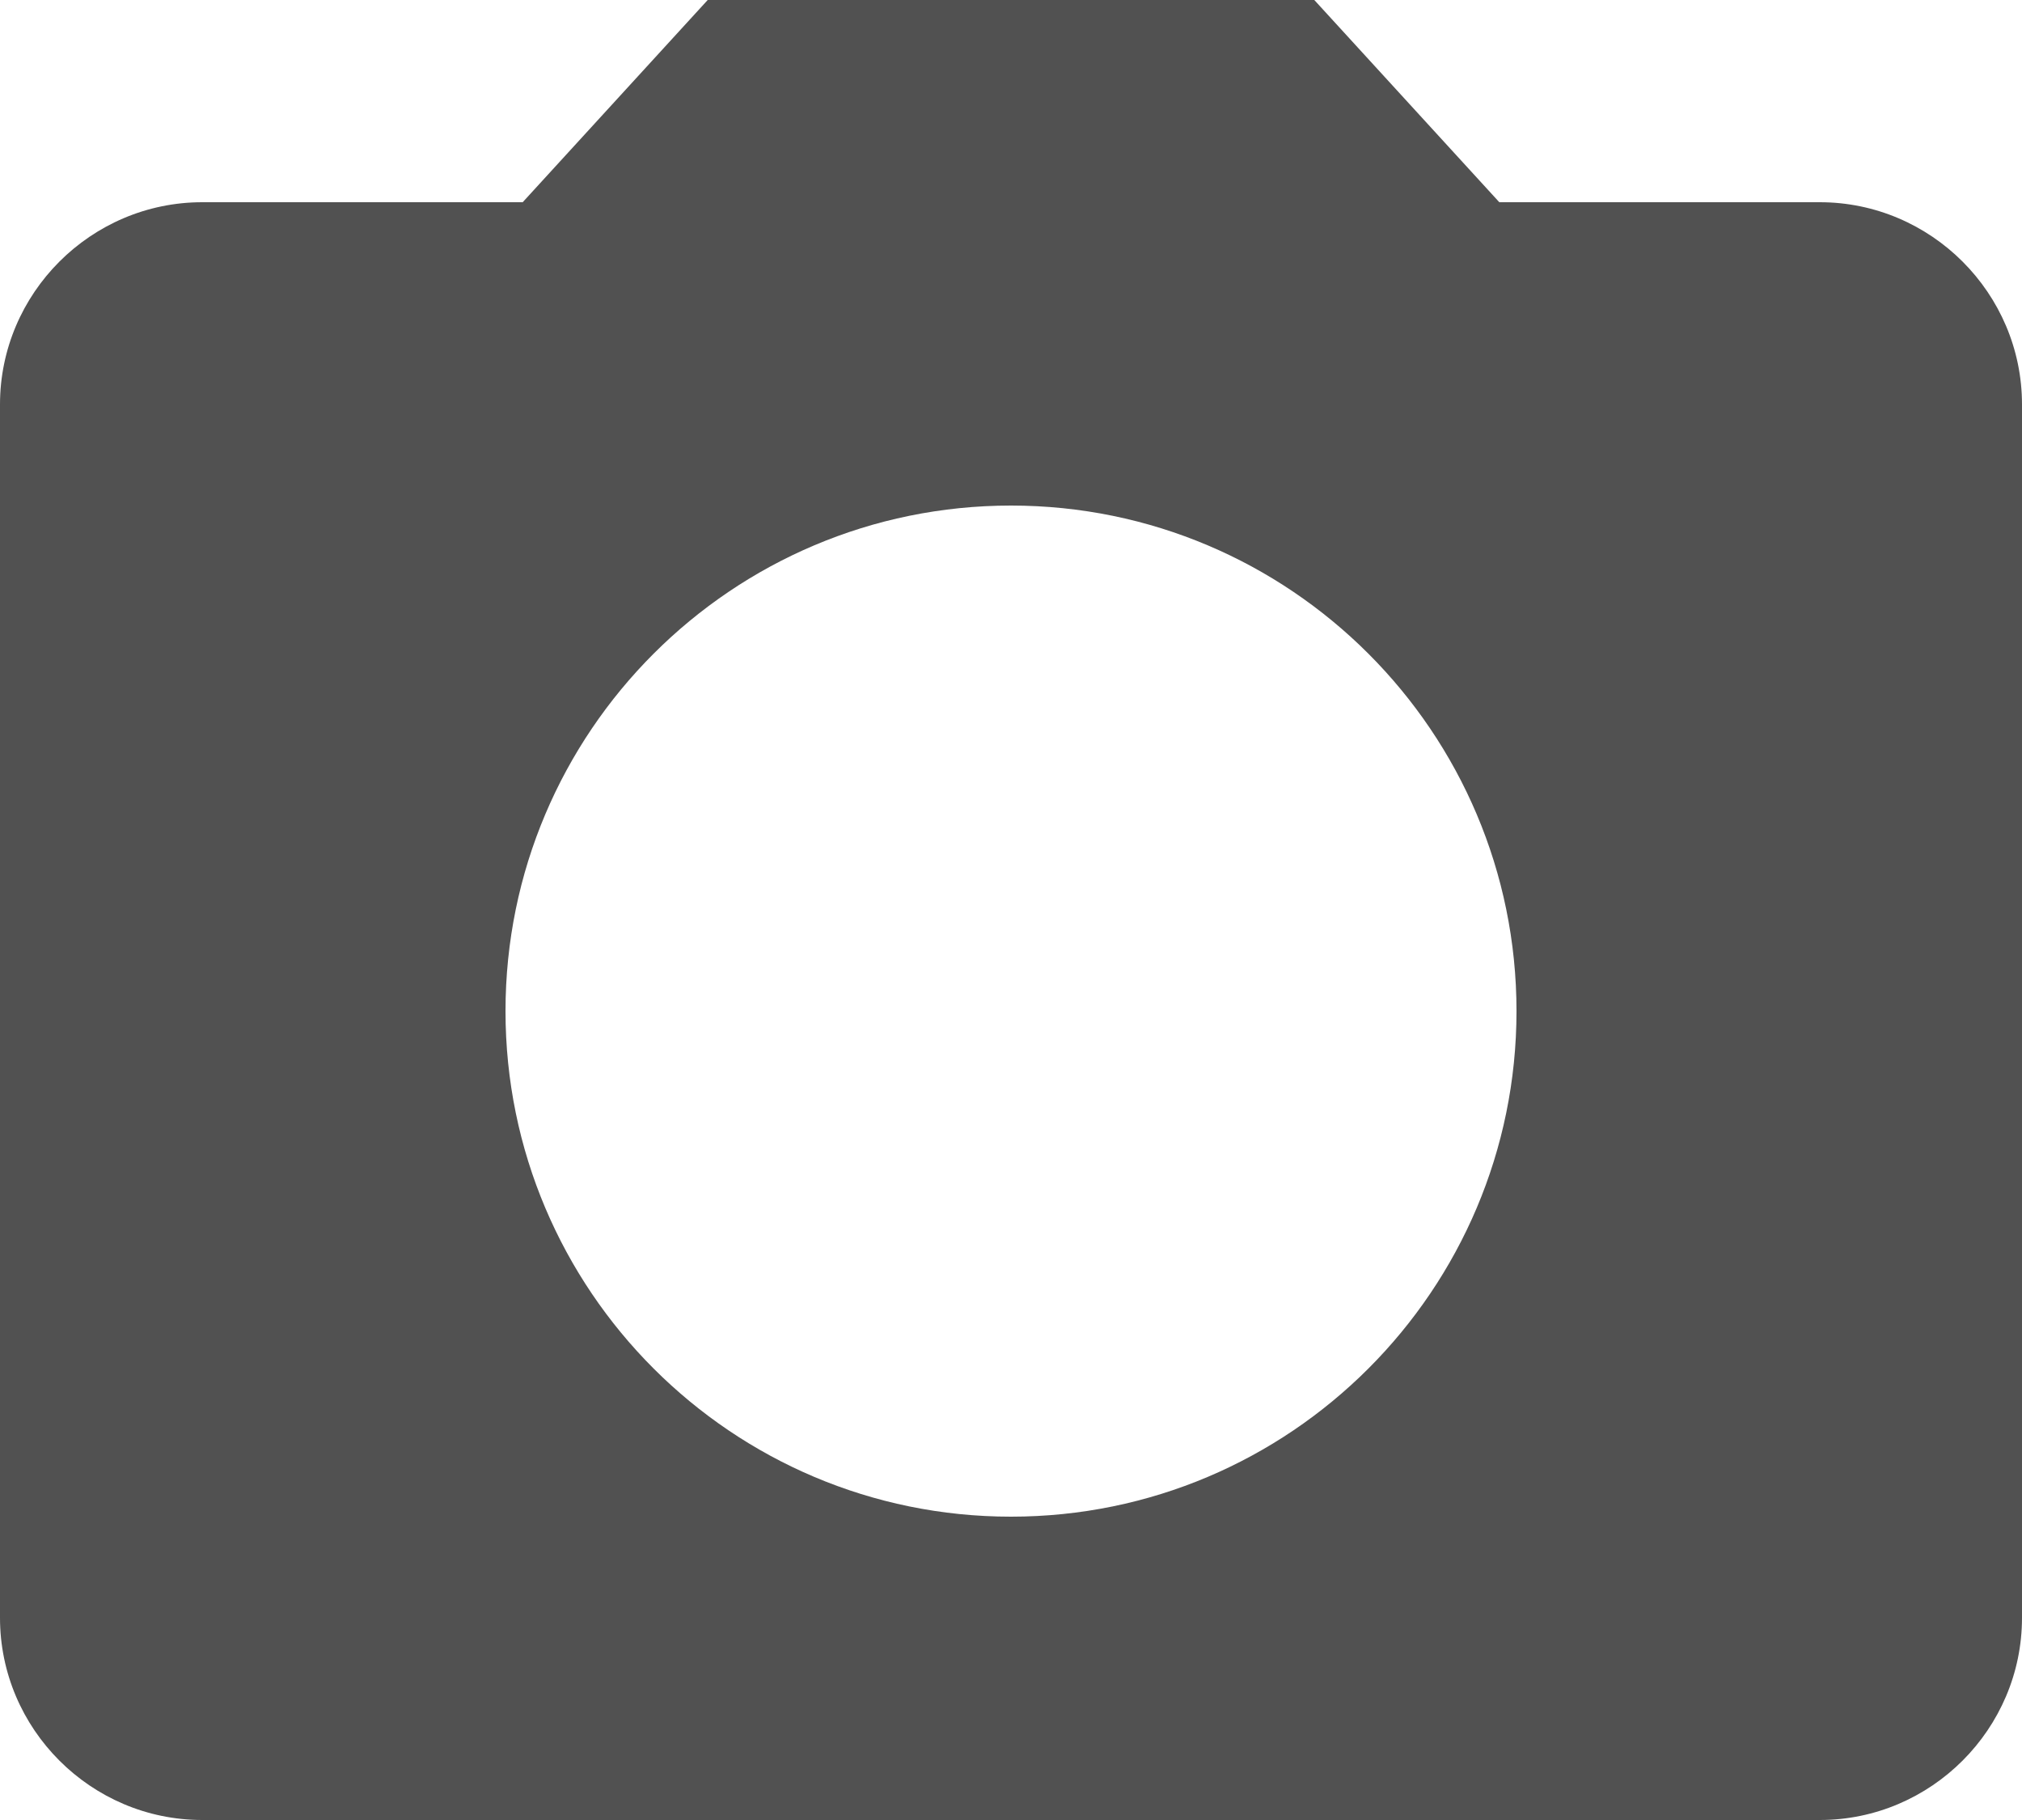
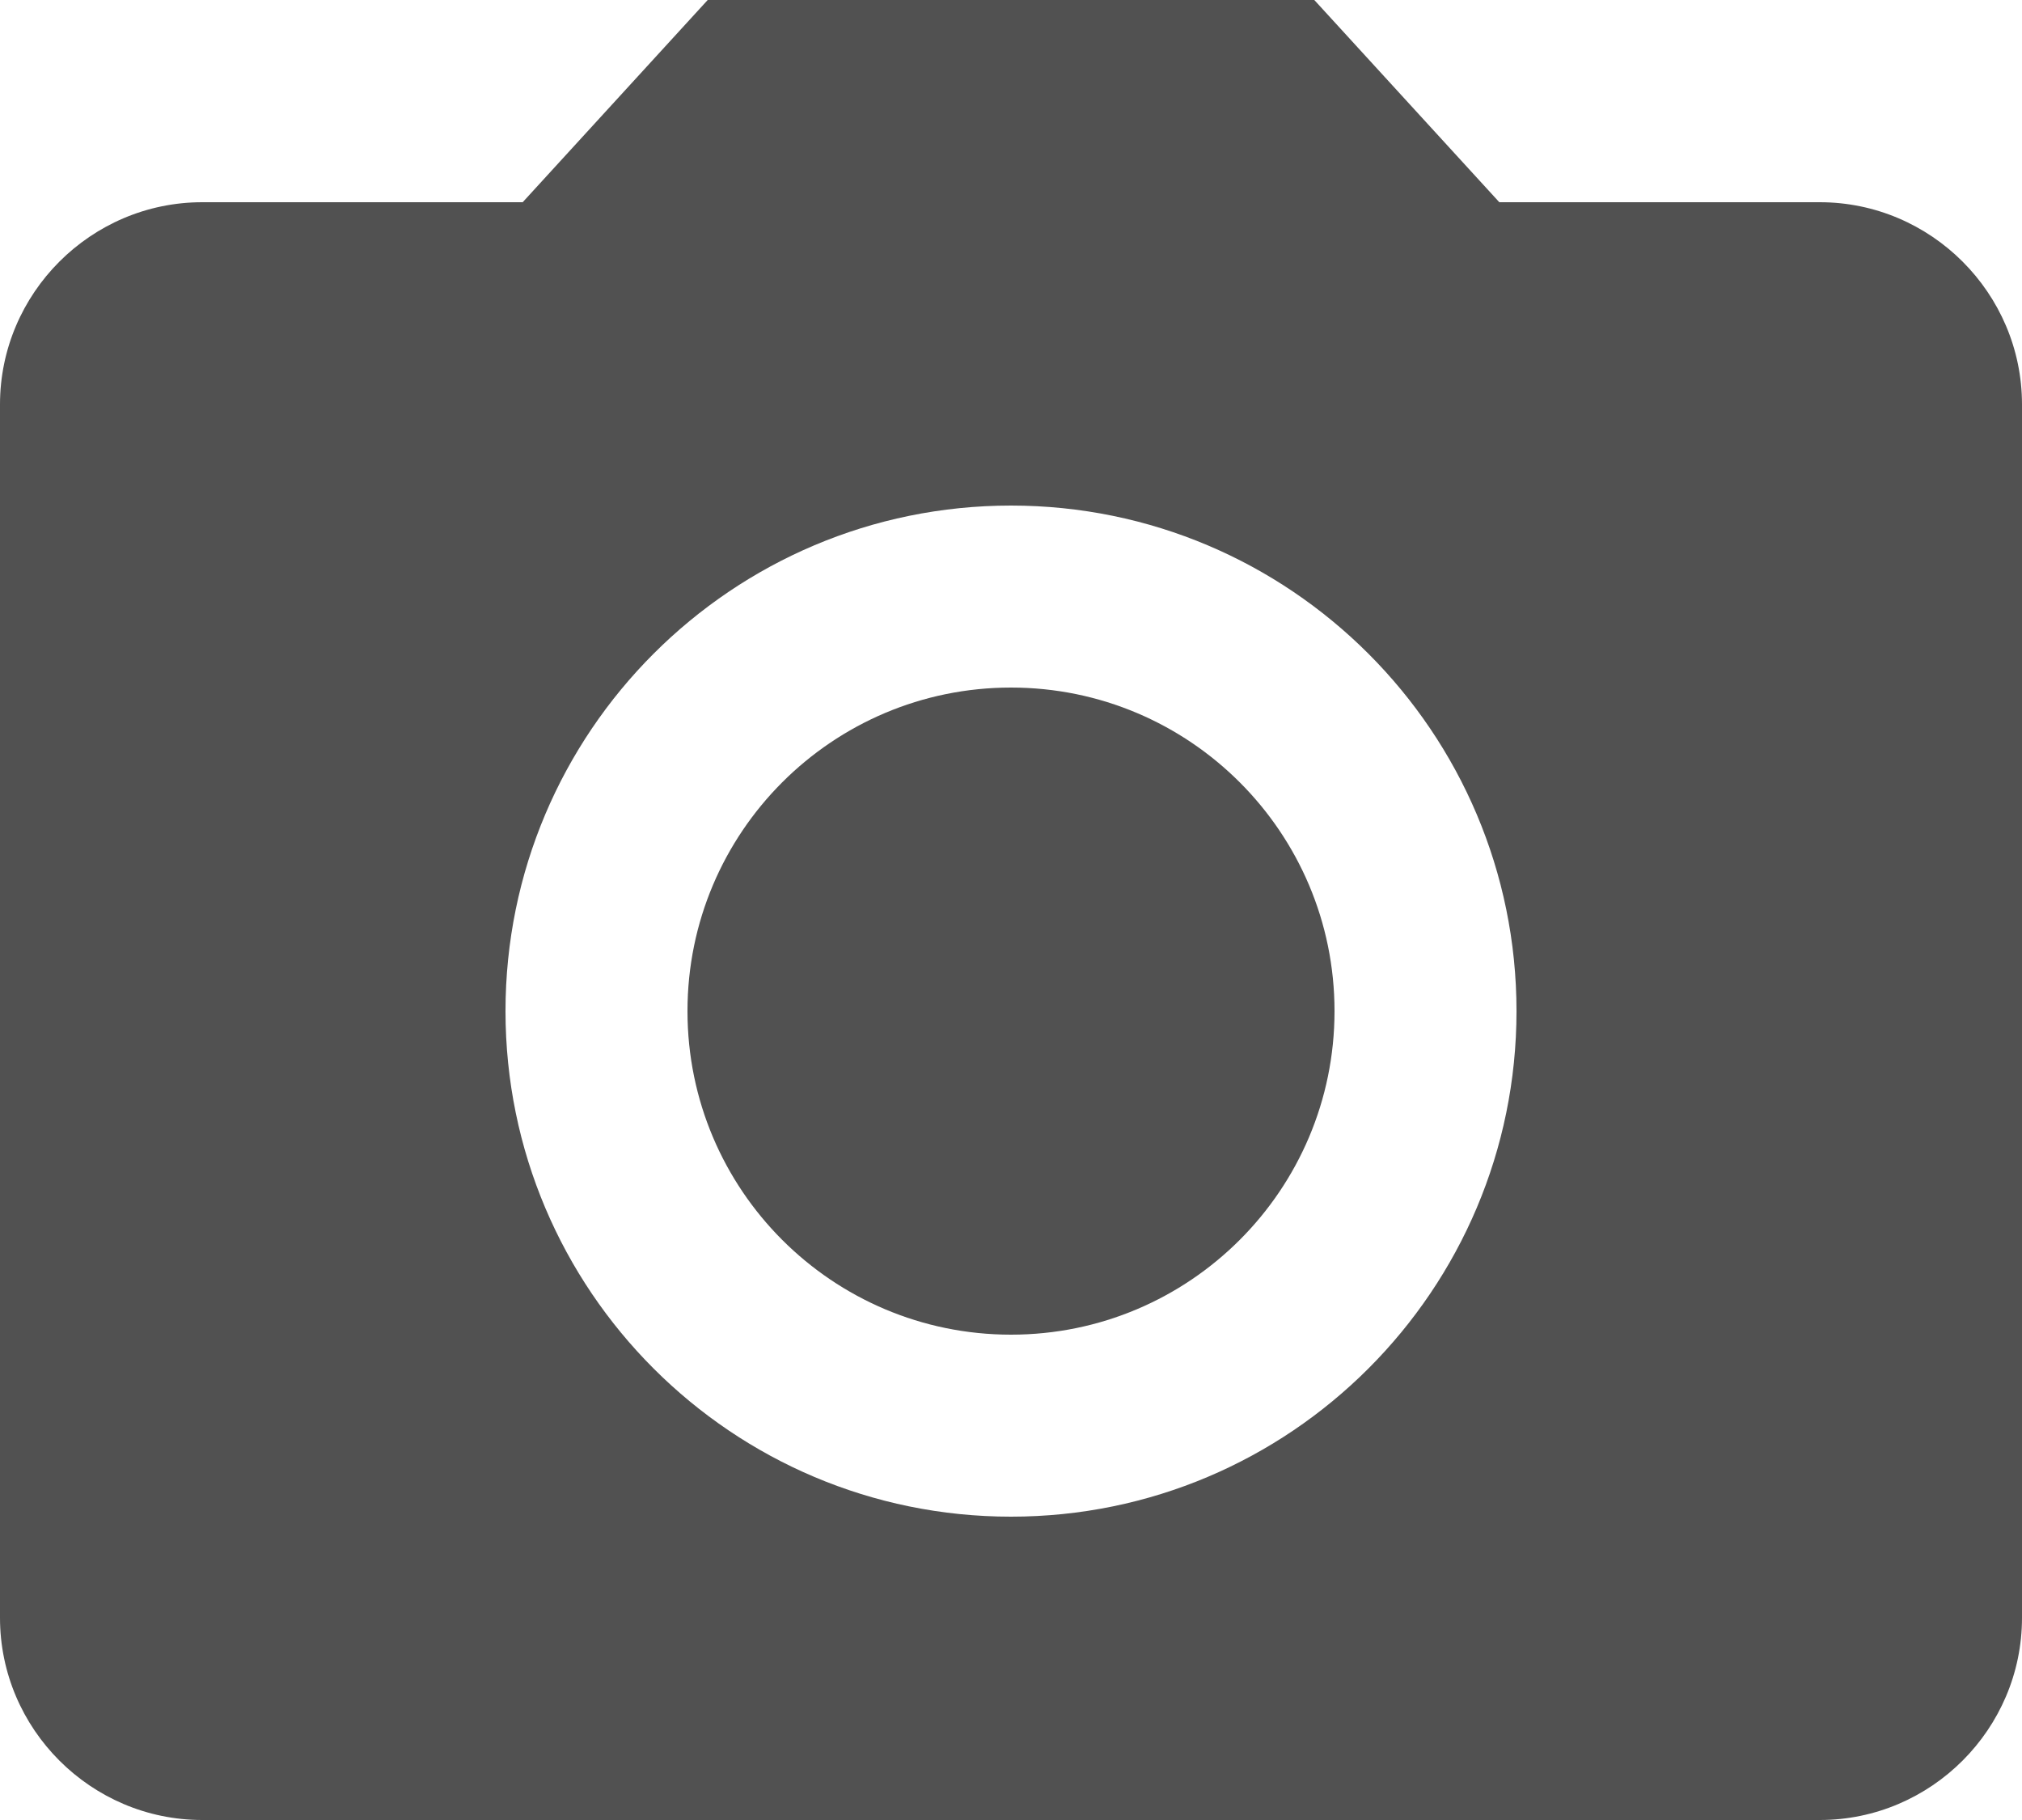
<svg xmlns="http://www.w3.org/2000/svg" width="20" height="18" viewBox="0 0 20 18" fill="none">
+   <path d="M10 13.2C11.767 13.2 13.2 11.767 13.2 10C13.2 8.233 11.767 6.8 10 6.8C8.232 6.8 6.8 8.233 6.8 10C6.8 11.767 8.232 13.2 10 13.2Z" fill="#515151" />
  <path d="M7 0L5.17 2H2C0.9 2 0 2.9 0 4V16C0 17.1 0.9 18 2 18H18C19.1 18 20 17.1 20 16V4C20 2.9 19.1 2 18 2H14.83L13 0H7ZM10 15C7.24 15 5 12.76 5 10C5 7.24 7.24 5 10 5C12.76 5 15 7.24 15 10C15 12.76 12.76 15 10 15Z" fill="#515151" />
</svg>
